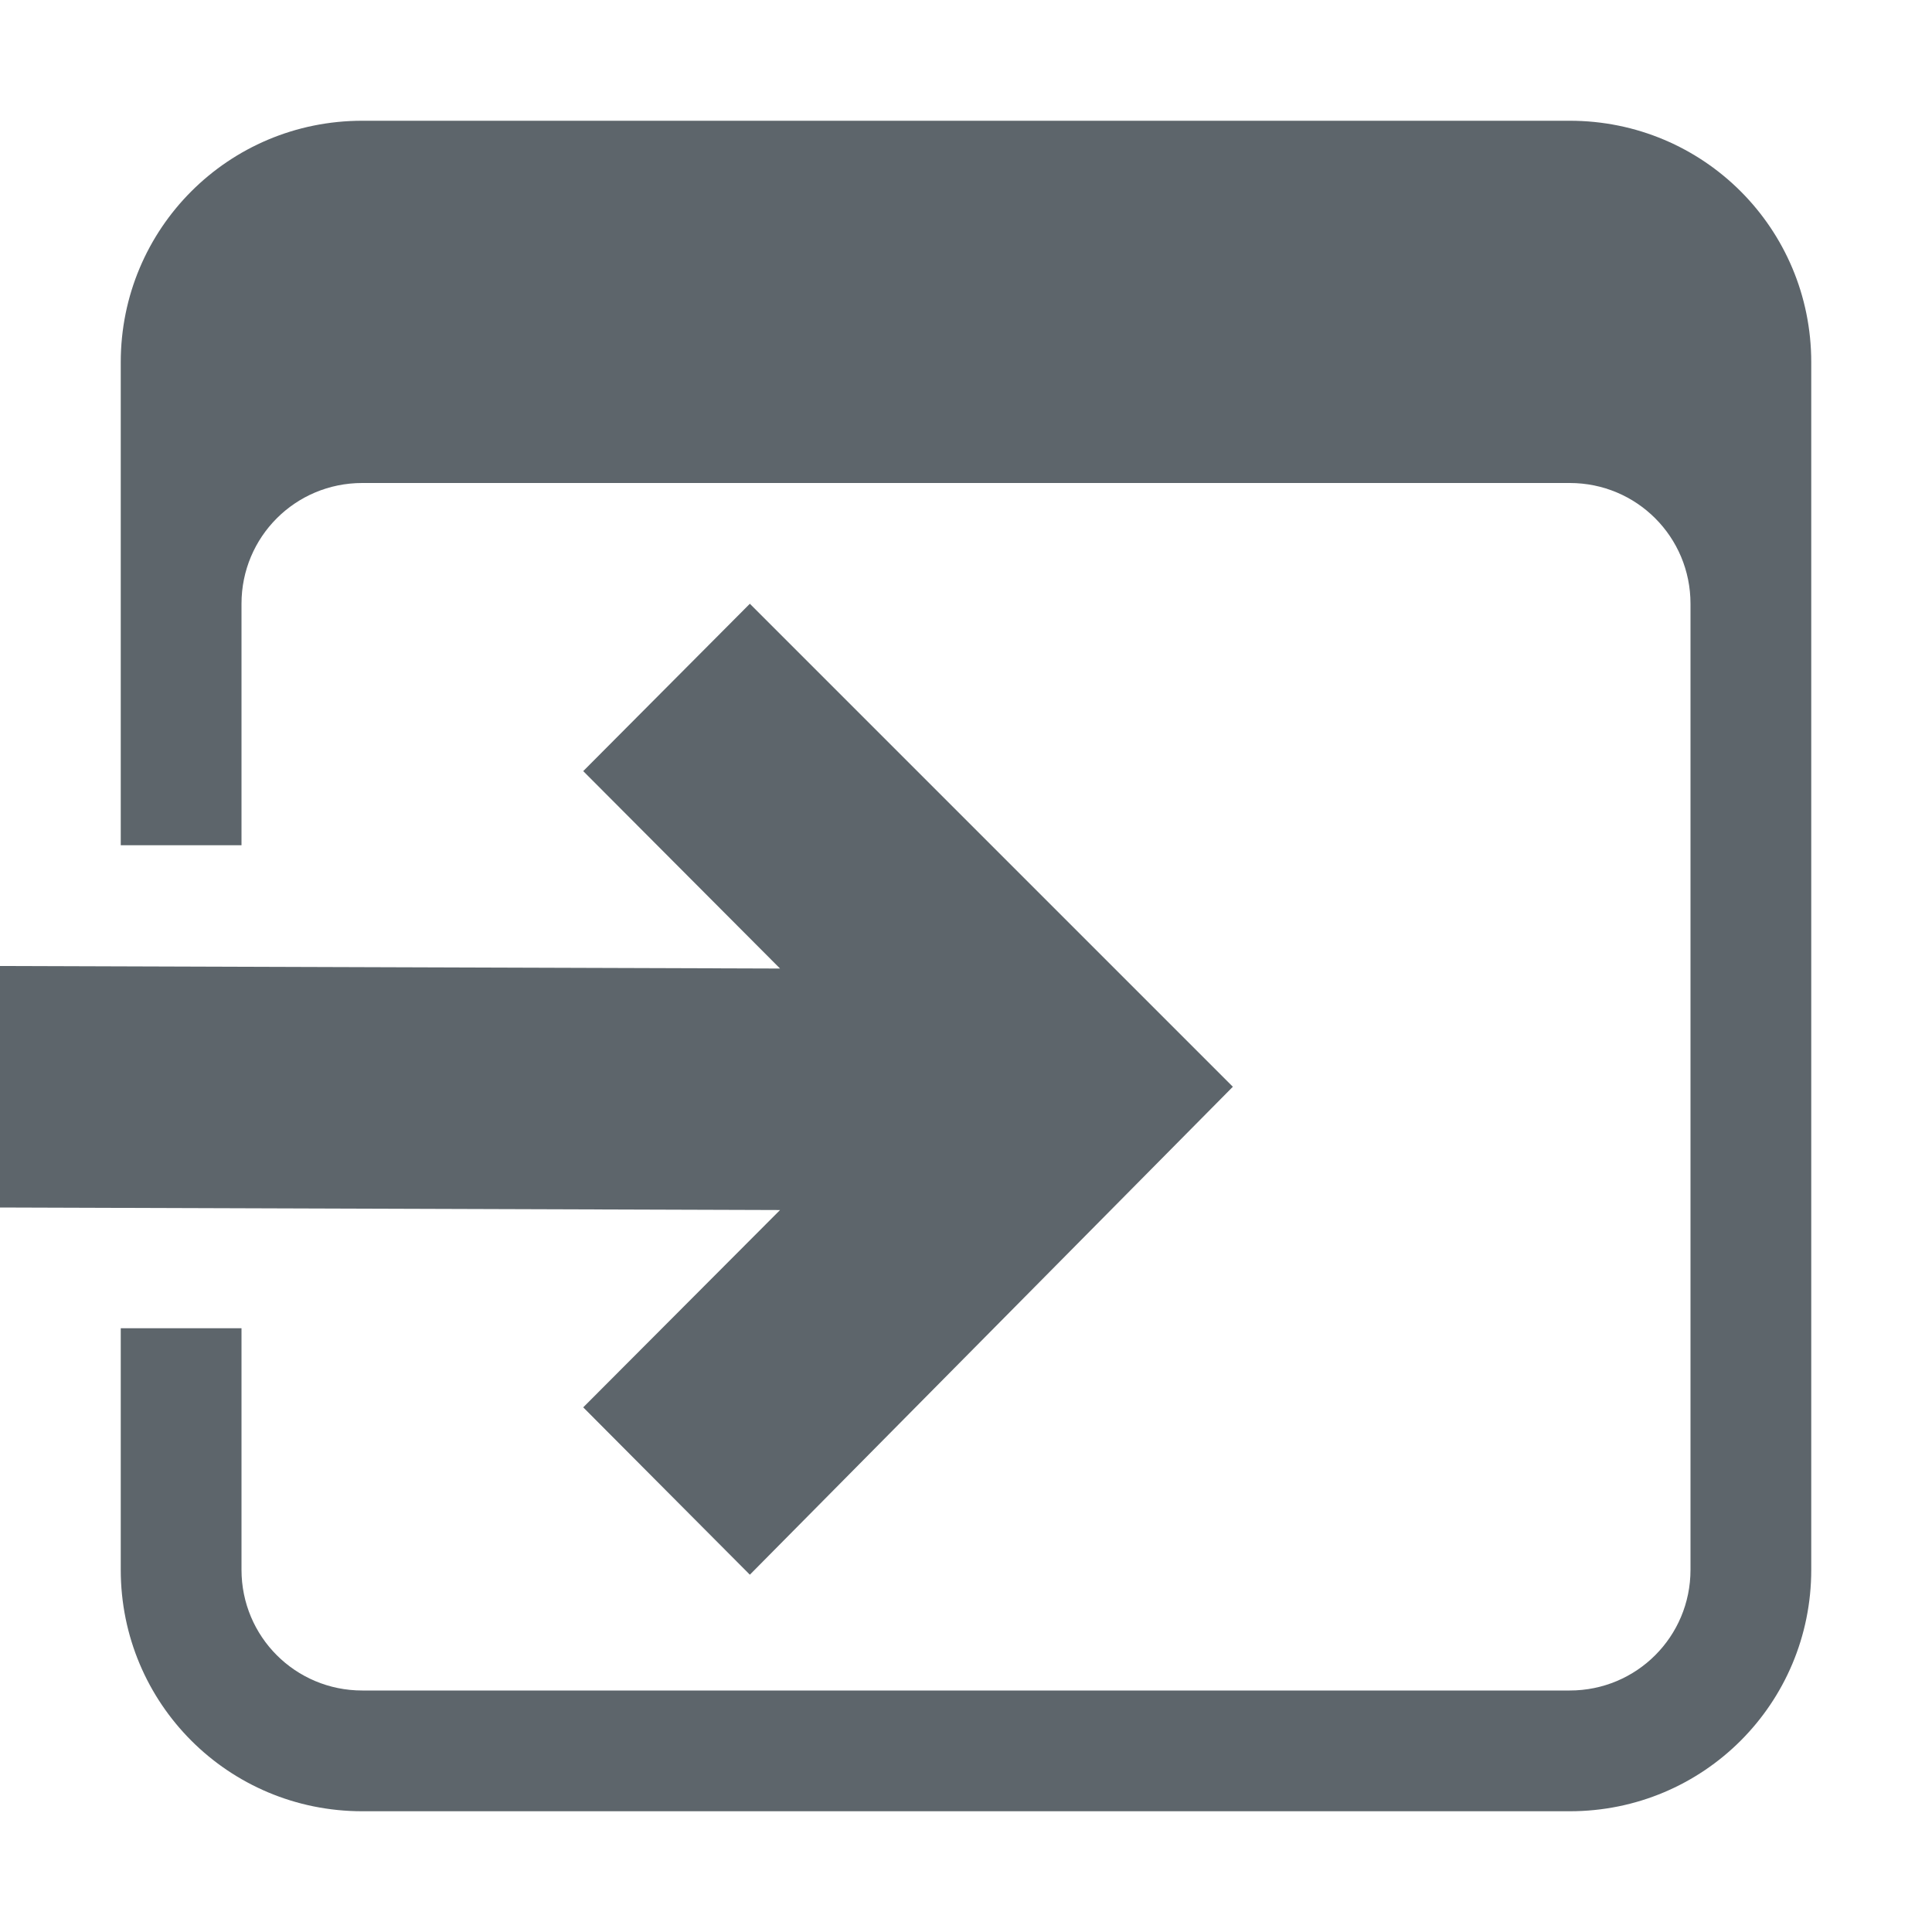
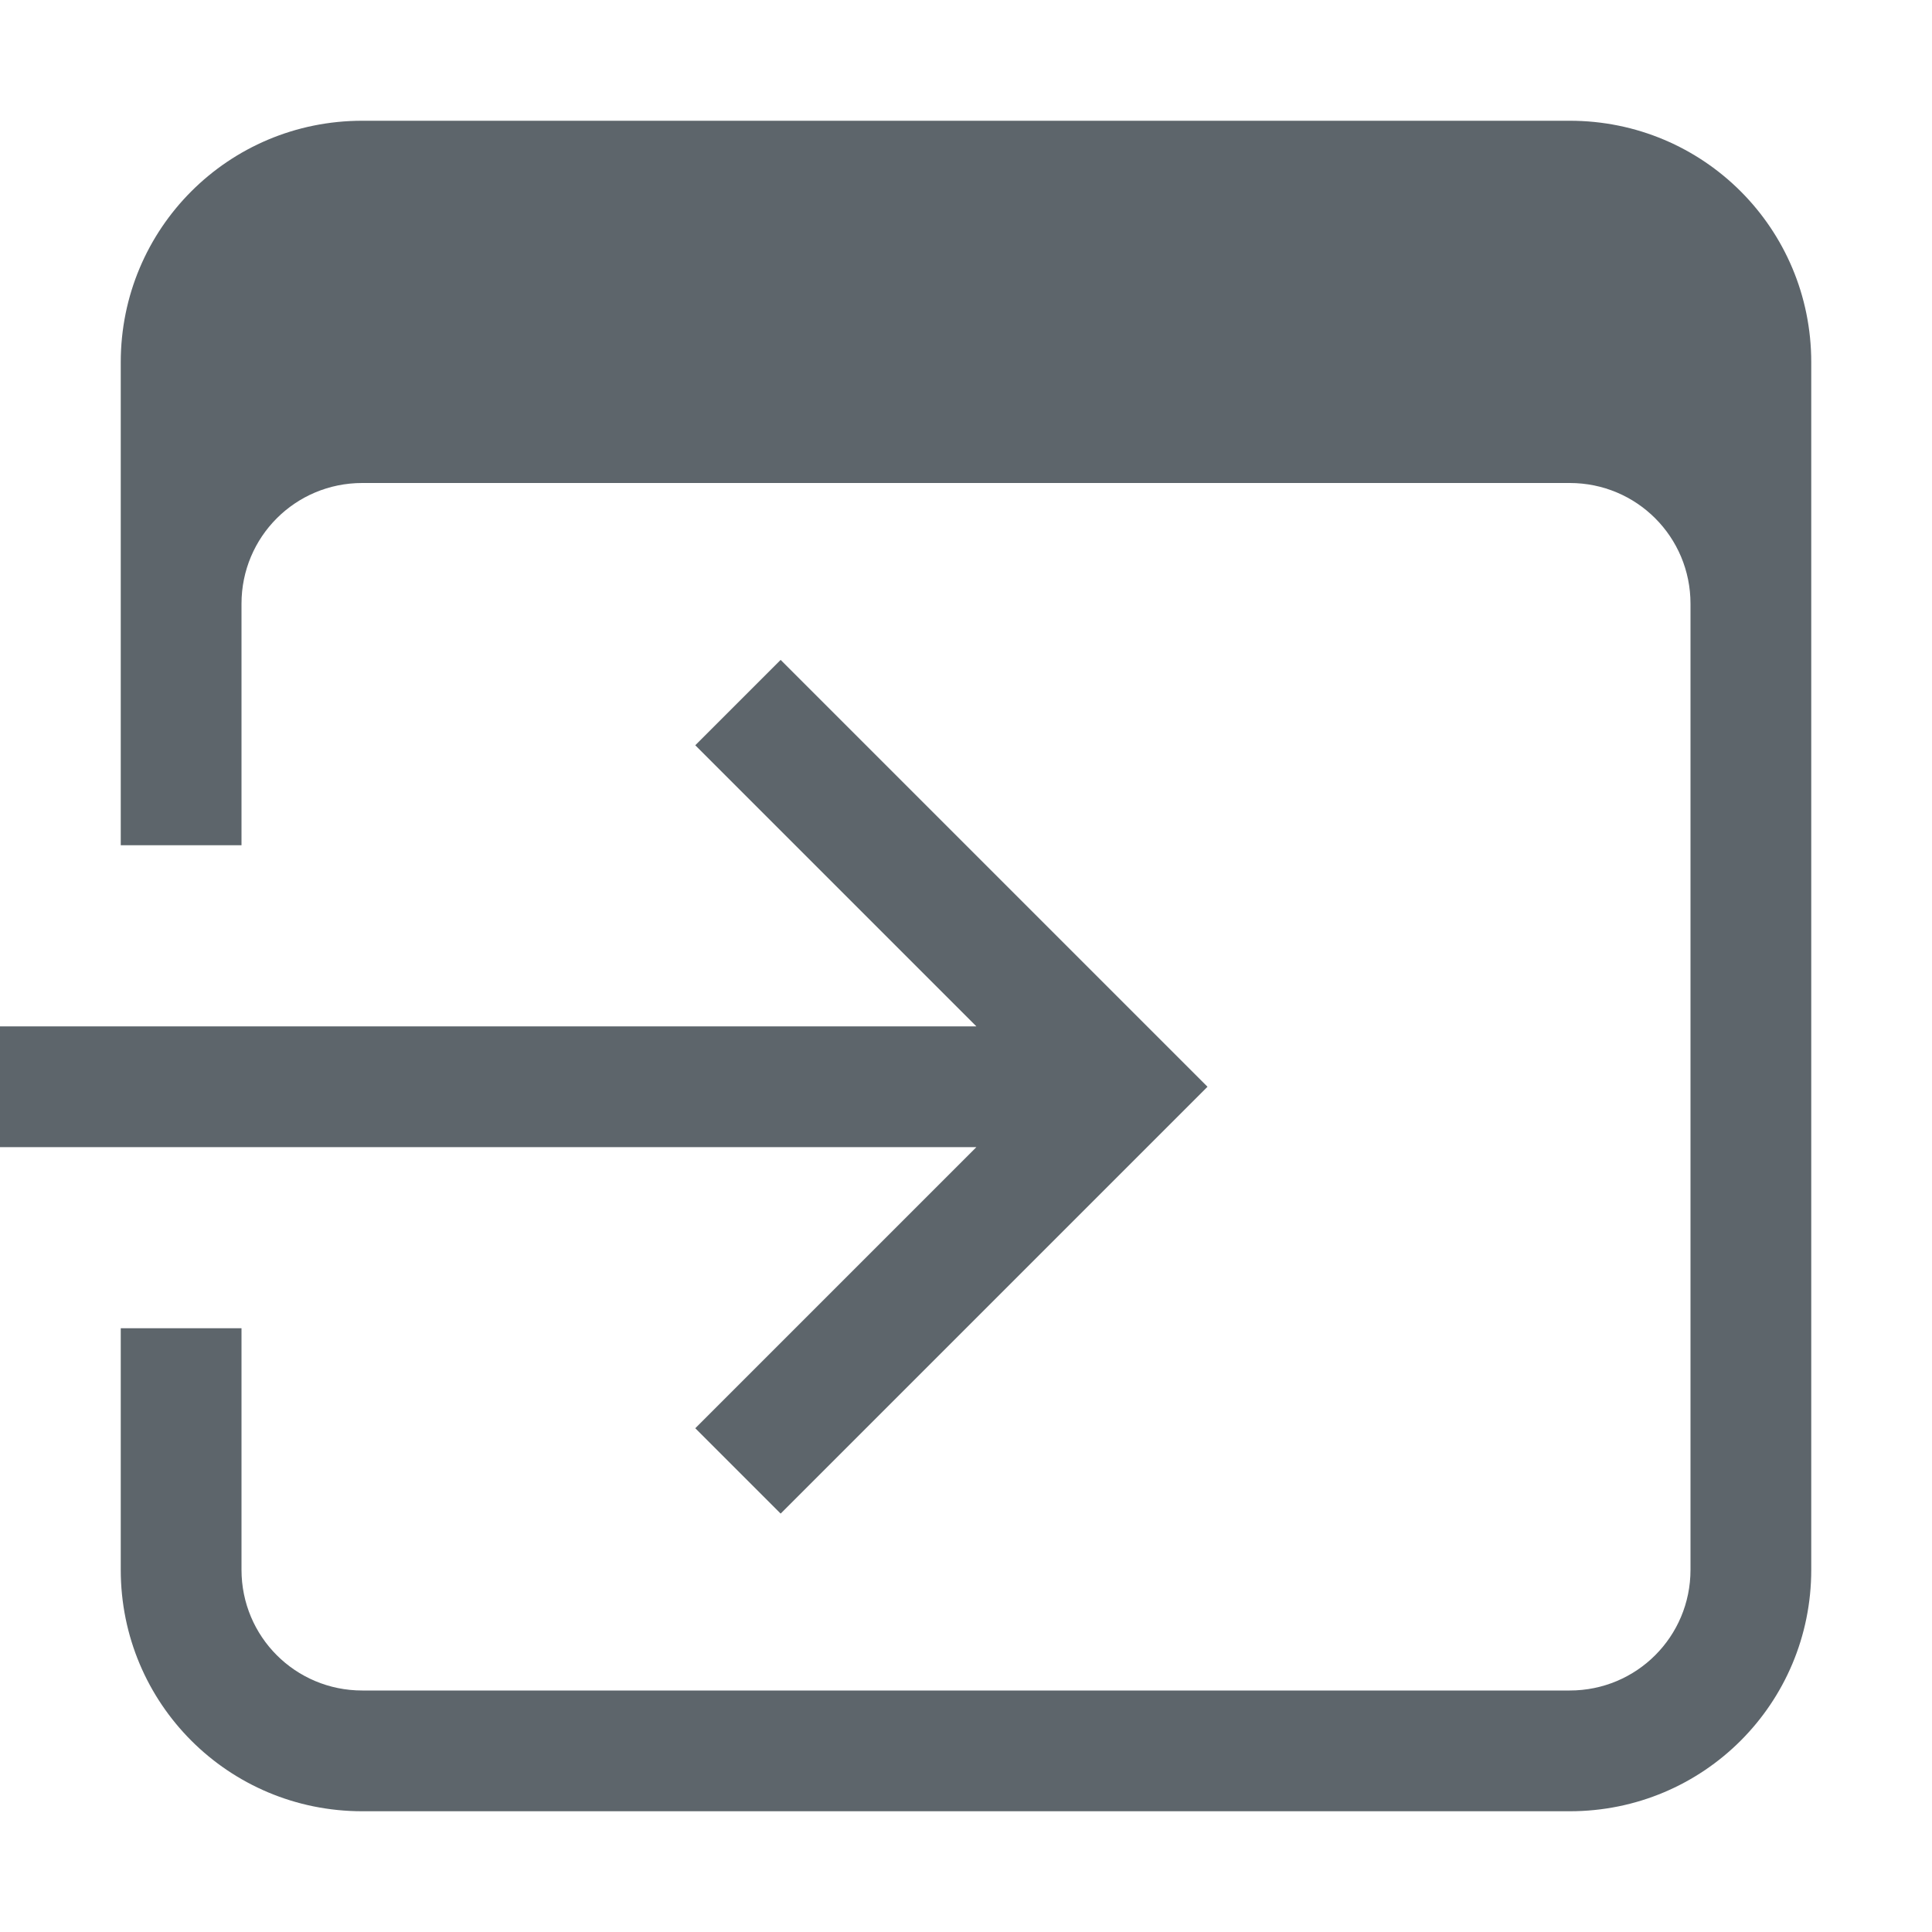
<svg xmlns="http://www.w3.org/2000/svg" width="16" height="16" version="1.1">
-   <path d="M6.21 5L4.83 6.386l1.63 1.635L0 8v2l6.46.021-1.63 1.634 1.38 1.386 4-4.041z" fill="#5d656b" />
  <path d="m3 1c-1.108 0-2 0.892-2 2v4h1v-2c0-0.554 0.446-1 1-1h10c0.554 0 1 0.446 1 1v8c0 0.554-0.446 1-1 1h-10c-0.554 0-1-0.446-1-1v-2h-1v2c0 1.108 0.892 2 2 2h10c1.108 0 2-0.892 2-2v-10c0-1.108-0.892-2-2-2h-10z" fill="#5d656b" stroke-linecap="round" stroke-width="2" />
+   <path d="m6.465 5.465-0.707 0.707 2.328 2.328h-8.086v1h8.086l-2.328 2.328 0.707 0.707 3.535-3.535-3.535-3.535z" fill="#5d656b" fill-rule="evenodd" stop-color="#000000" stroke-linecap="round" stroke-linejoin="round" stroke-width="1.897" />
</svg>
